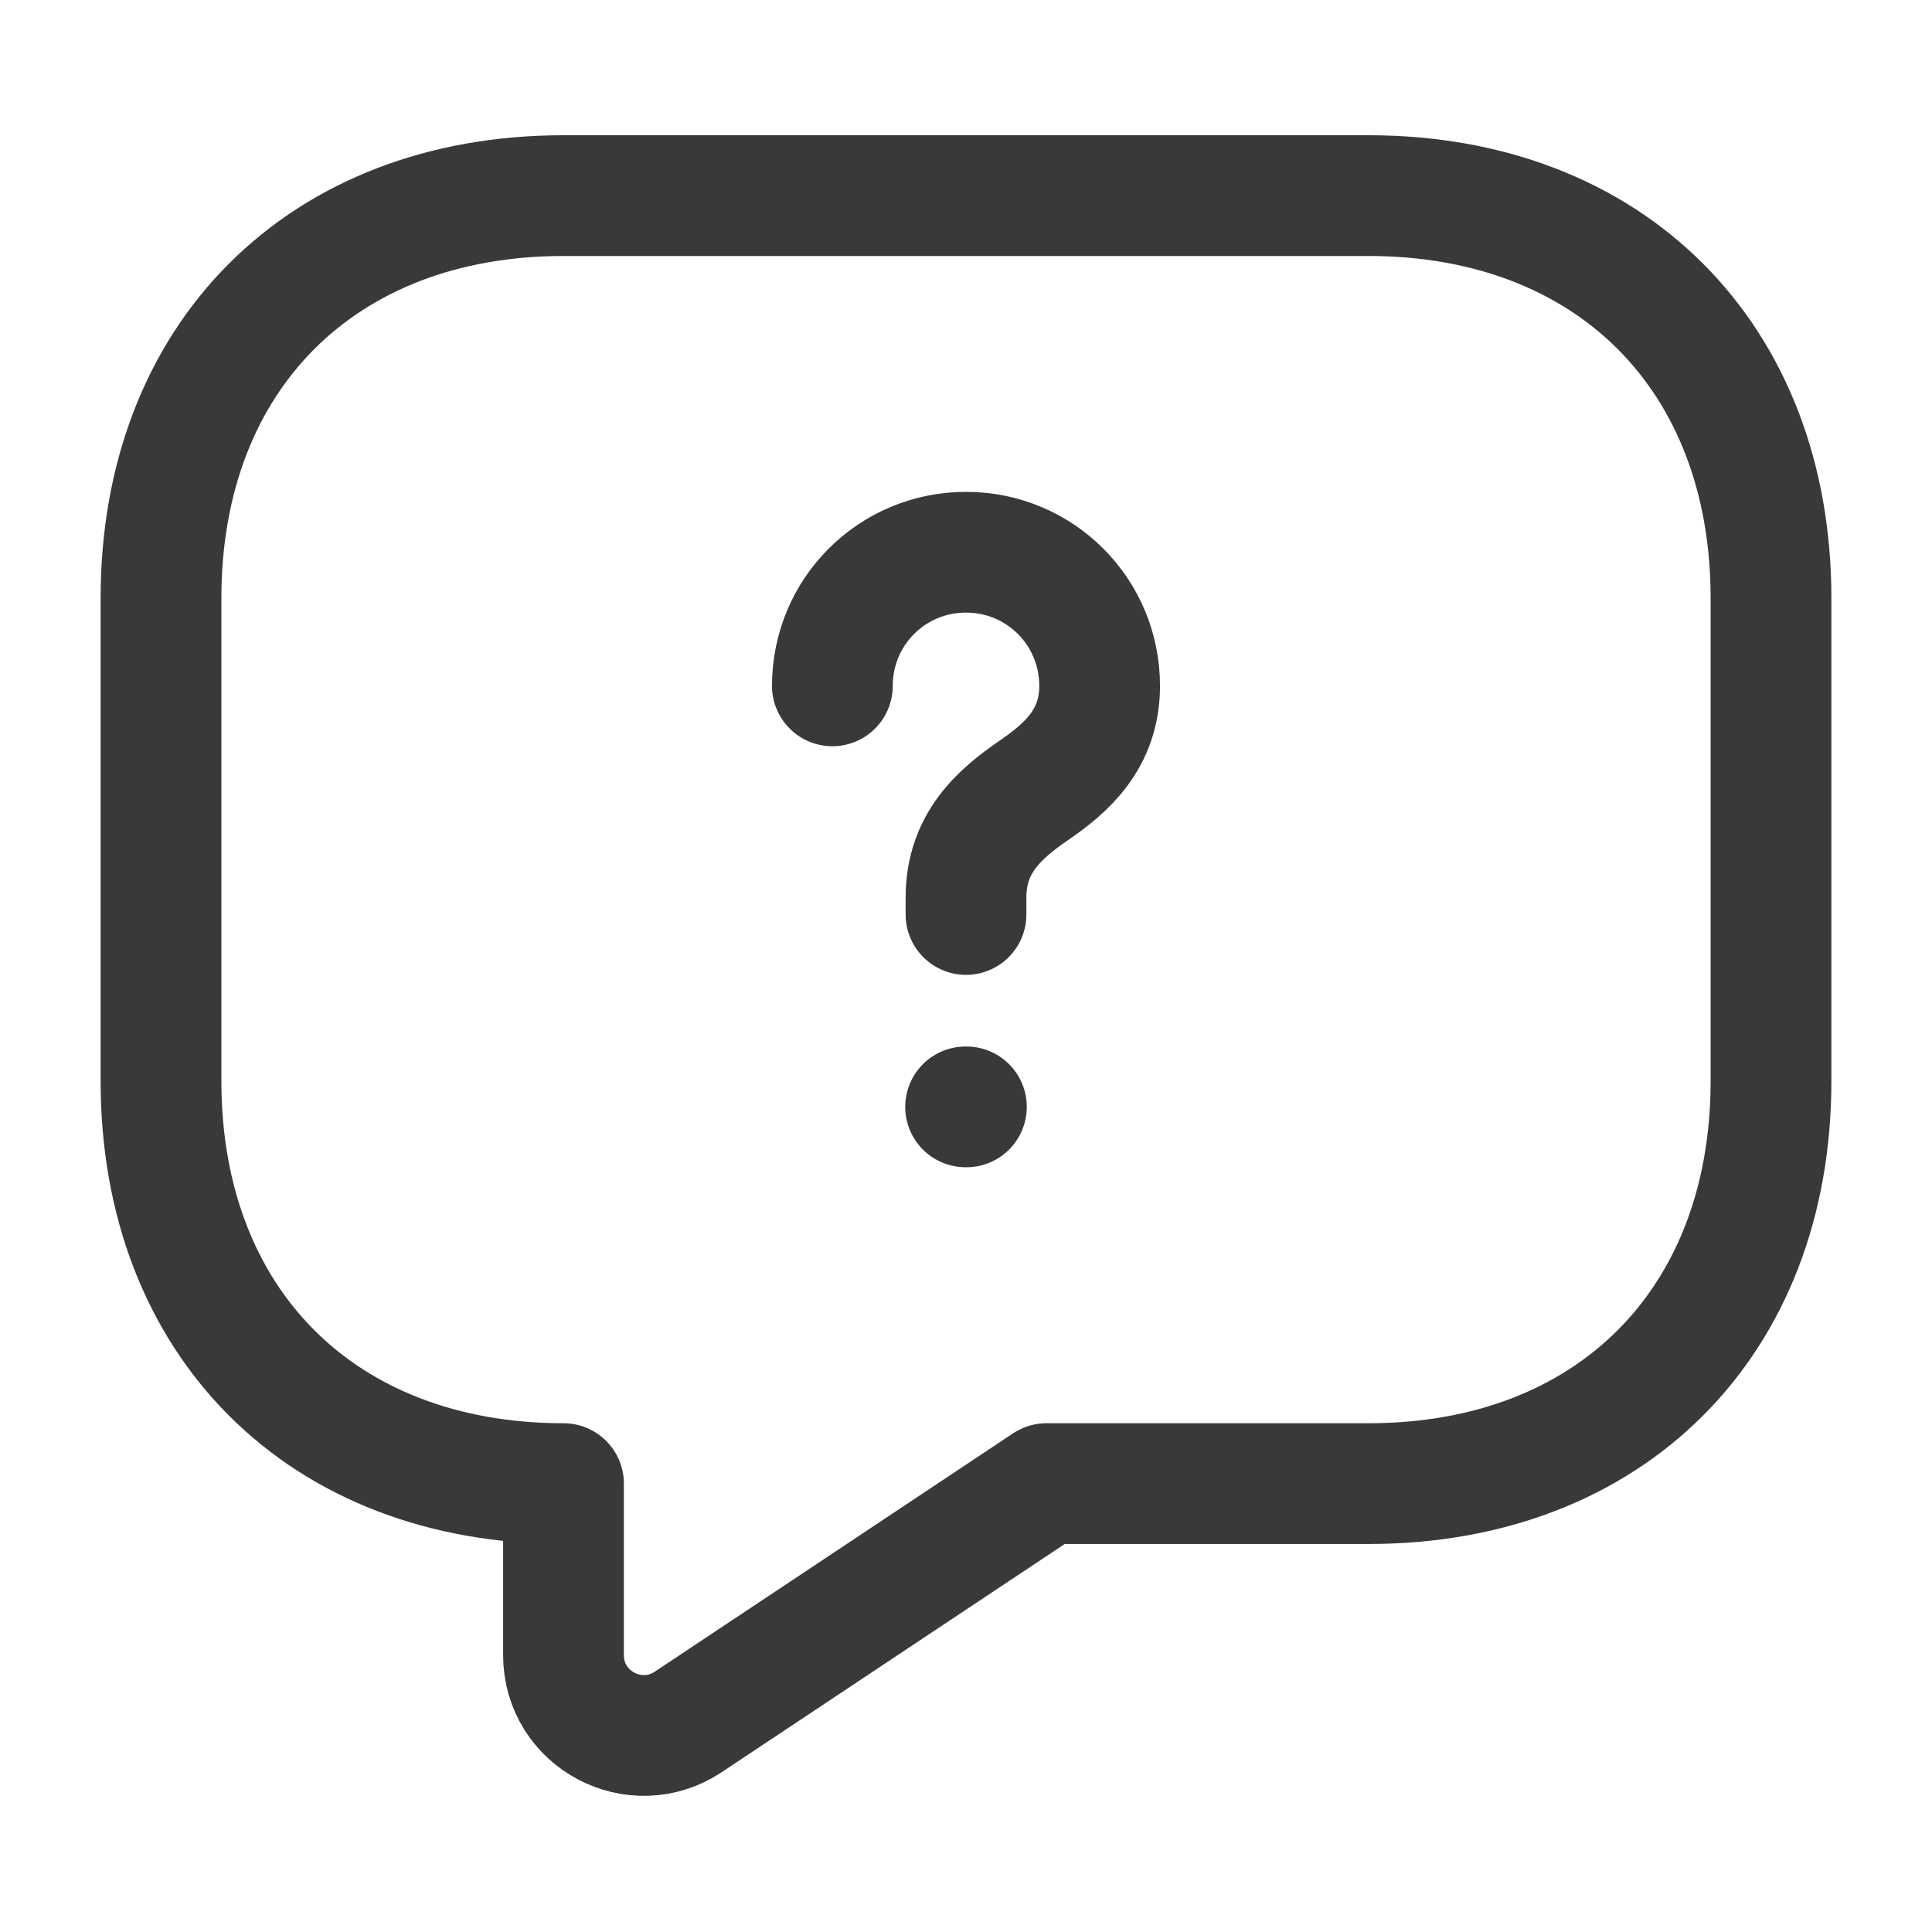
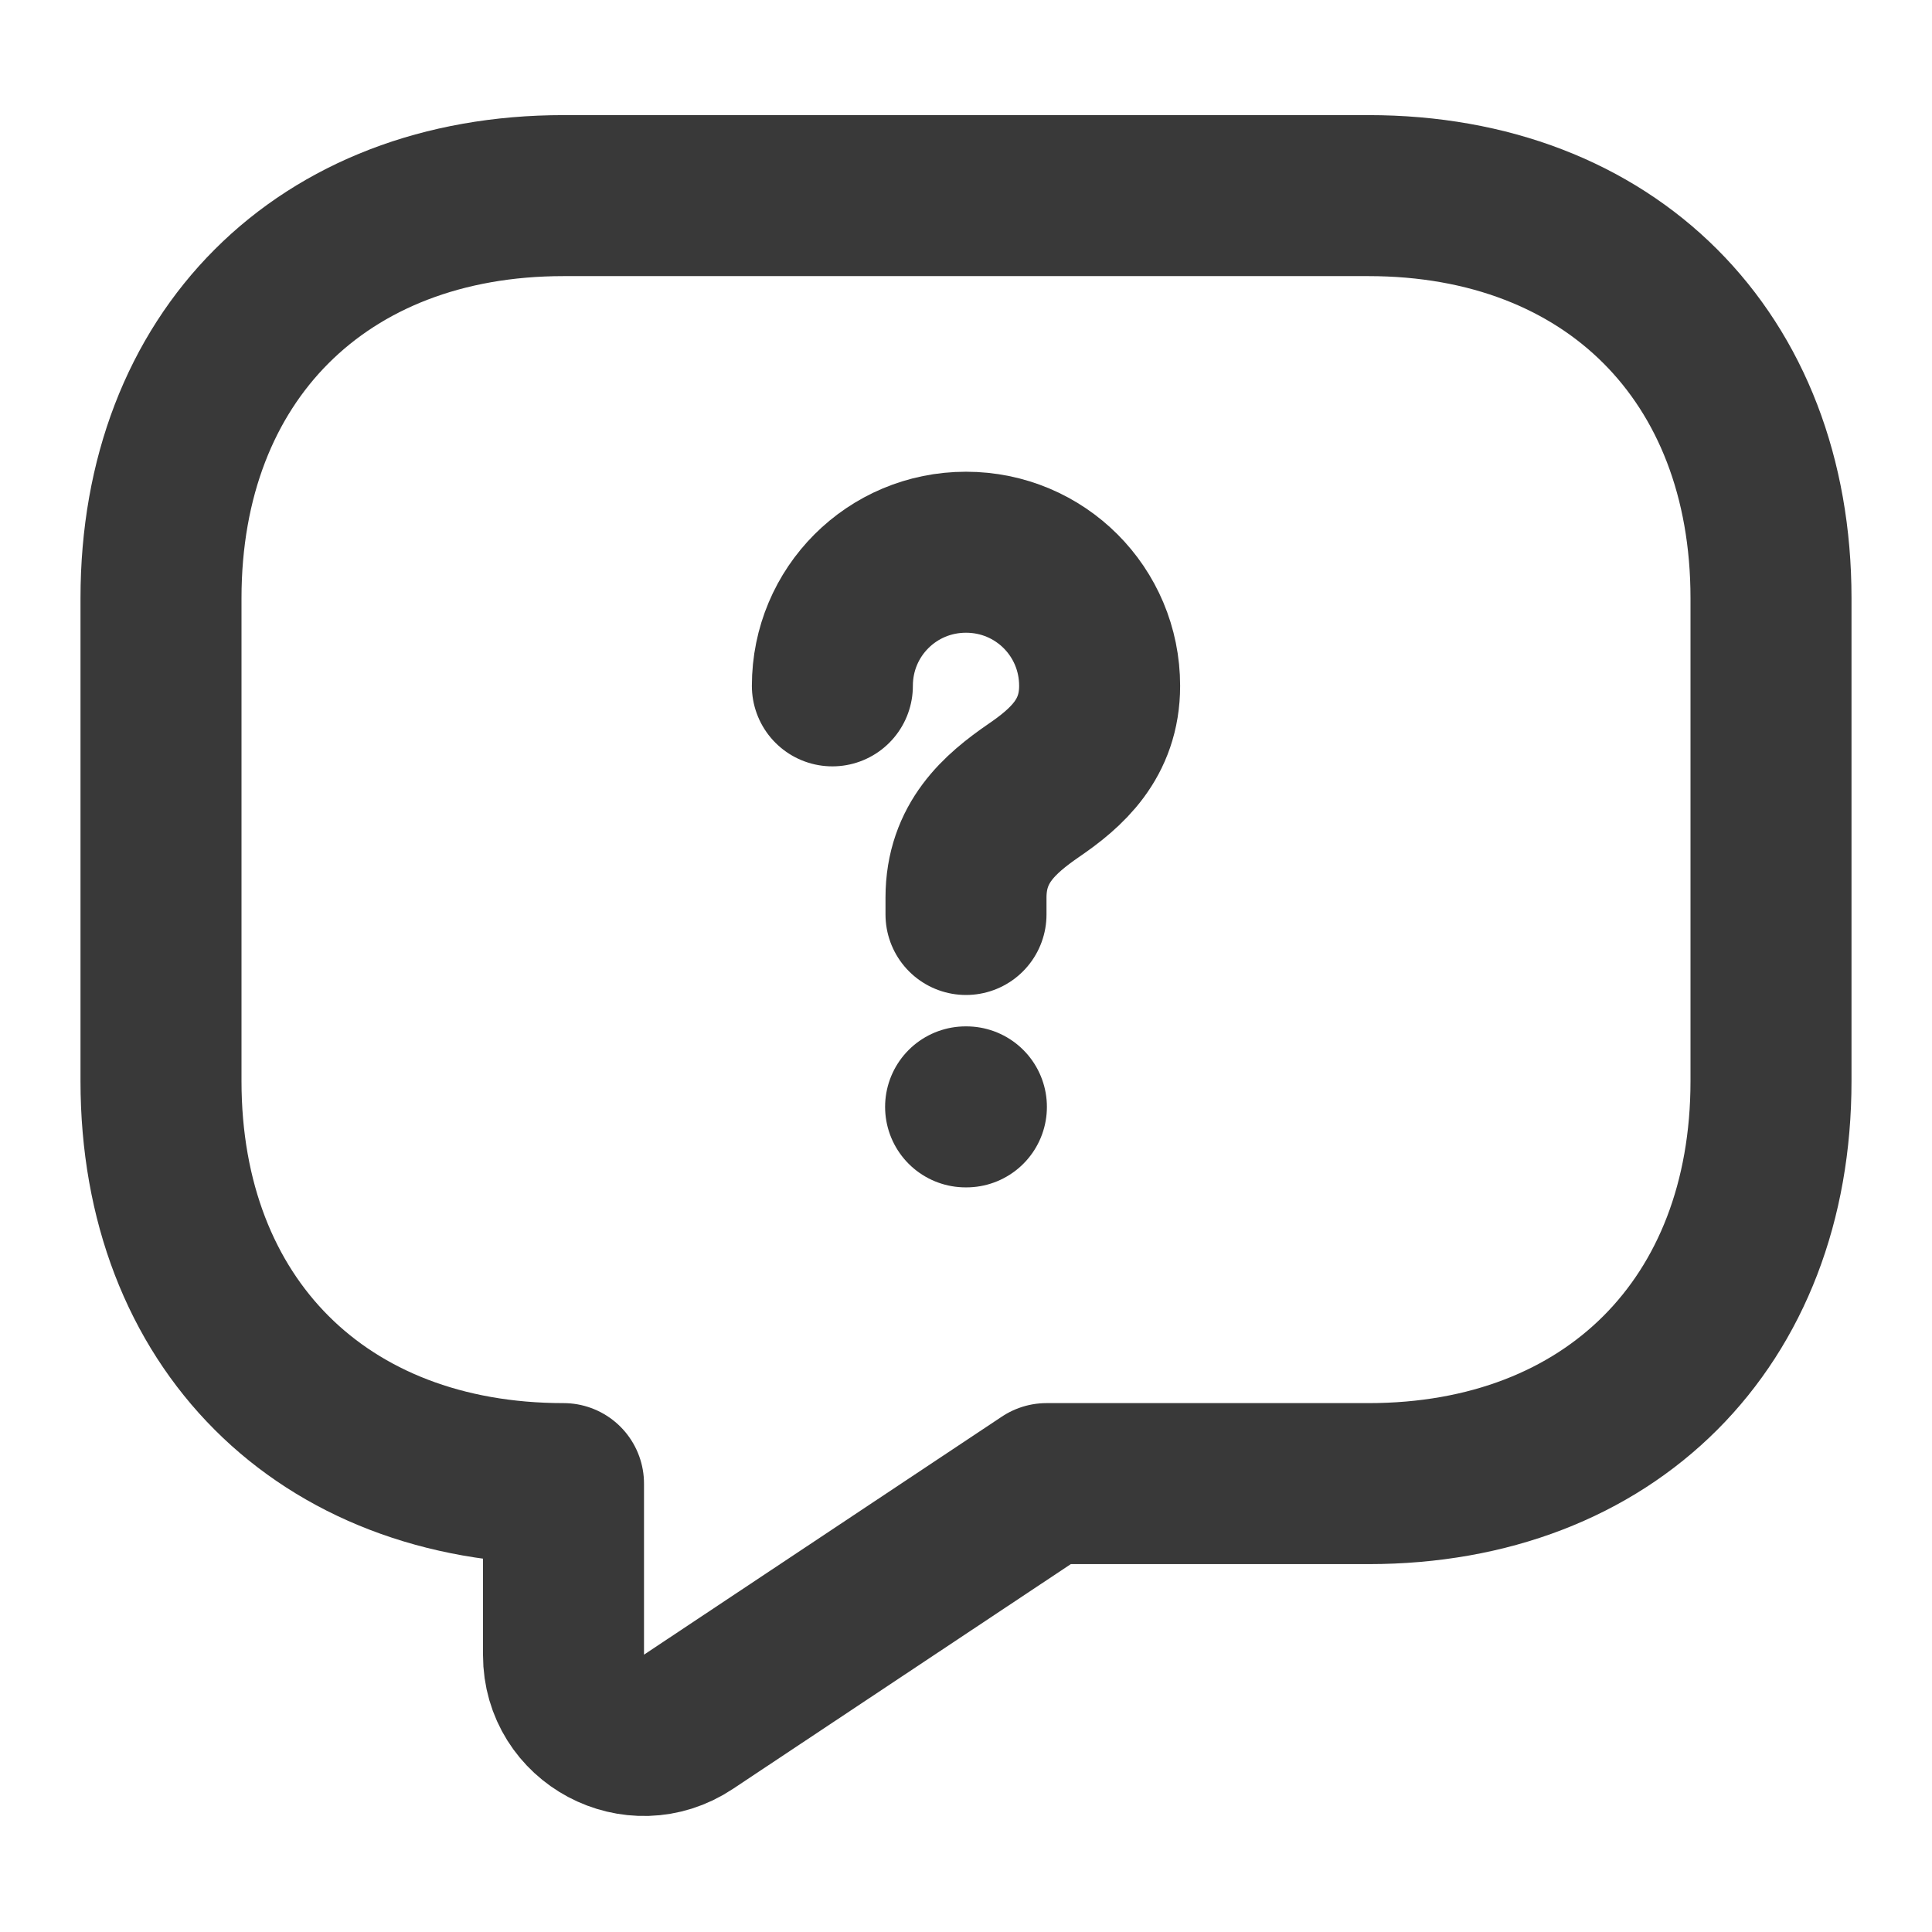
<svg xmlns="http://www.w3.org/2000/svg" width="24" height="24" viewBox="0 0 24 24" fill="none">
-   <path d="M17 18.43H13L8.55 21.39C7.89 21.83 7 21.36 7 20.56V18.43C4 18.43 2 16.43 2 13.43V7.43C2 4.43 4 2.43 7 2.43H17C20 2.43 22 4.43 22 7.43V13.43C22 16.43 20 18.43 17 18.43Z" stroke="#393939" stroke-width="1.5" stroke-miterlimit="10" stroke-linecap="round" stroke-linejoin="round" />
-   <path d="M12 11.36V11.15C12 10.47 12.42 10.11 12.84 9.82C13.25 9.54 13.66 9.18 13.66 8.52C13.66 7.6 12.92 6.86 12 6.86C11.08 6.86 10.34 7.6 10.34 8.52" stroke="#393939" stroke-width="1.5" stroke-linecap="round" stroke-linejoin="round" />
-   <path d="M11.995 13.75H12.005" stroke="#393939" stroke-width="1.5" stroke-linecap="round" stroke-linejoin="round" />
+   <path d="M17 18.43H13L8.55 21.39C7.89 21.83 7 21.36 7 20.56V18.43C4 18.43 2 16.43 2 13.43V7.43C2 4.43 4 2.43 7 2.43H17C20 2.43 22 4.43 22 7.43V13.43C22 16.43 20 18.43 17 18.43Z" stroke="#393939" stroke-width="2" stroke-miterlimit="10" stroke-linecap="round" stroke-linejoin="round" />
+   <path d="M12 11.36V11.15C12 10.47 12.42 10.11 12.84 9.82C13.25 9.54 13.66 9.18 13.66 8.52C13.66 7.6 12.92 6.86 12 6.86C11.08 6.86 10.34 7.6 10.34 8.52" stroke="#393939" stroke-width="2" stroke-linecap="round" stroke-linejoin="round" />
+   <path d="M11.995 13.75H12.005" stroke="#393939" stroke-width="2" stroke-linecap="round" stroke-linejoin="round" />
</svg>
